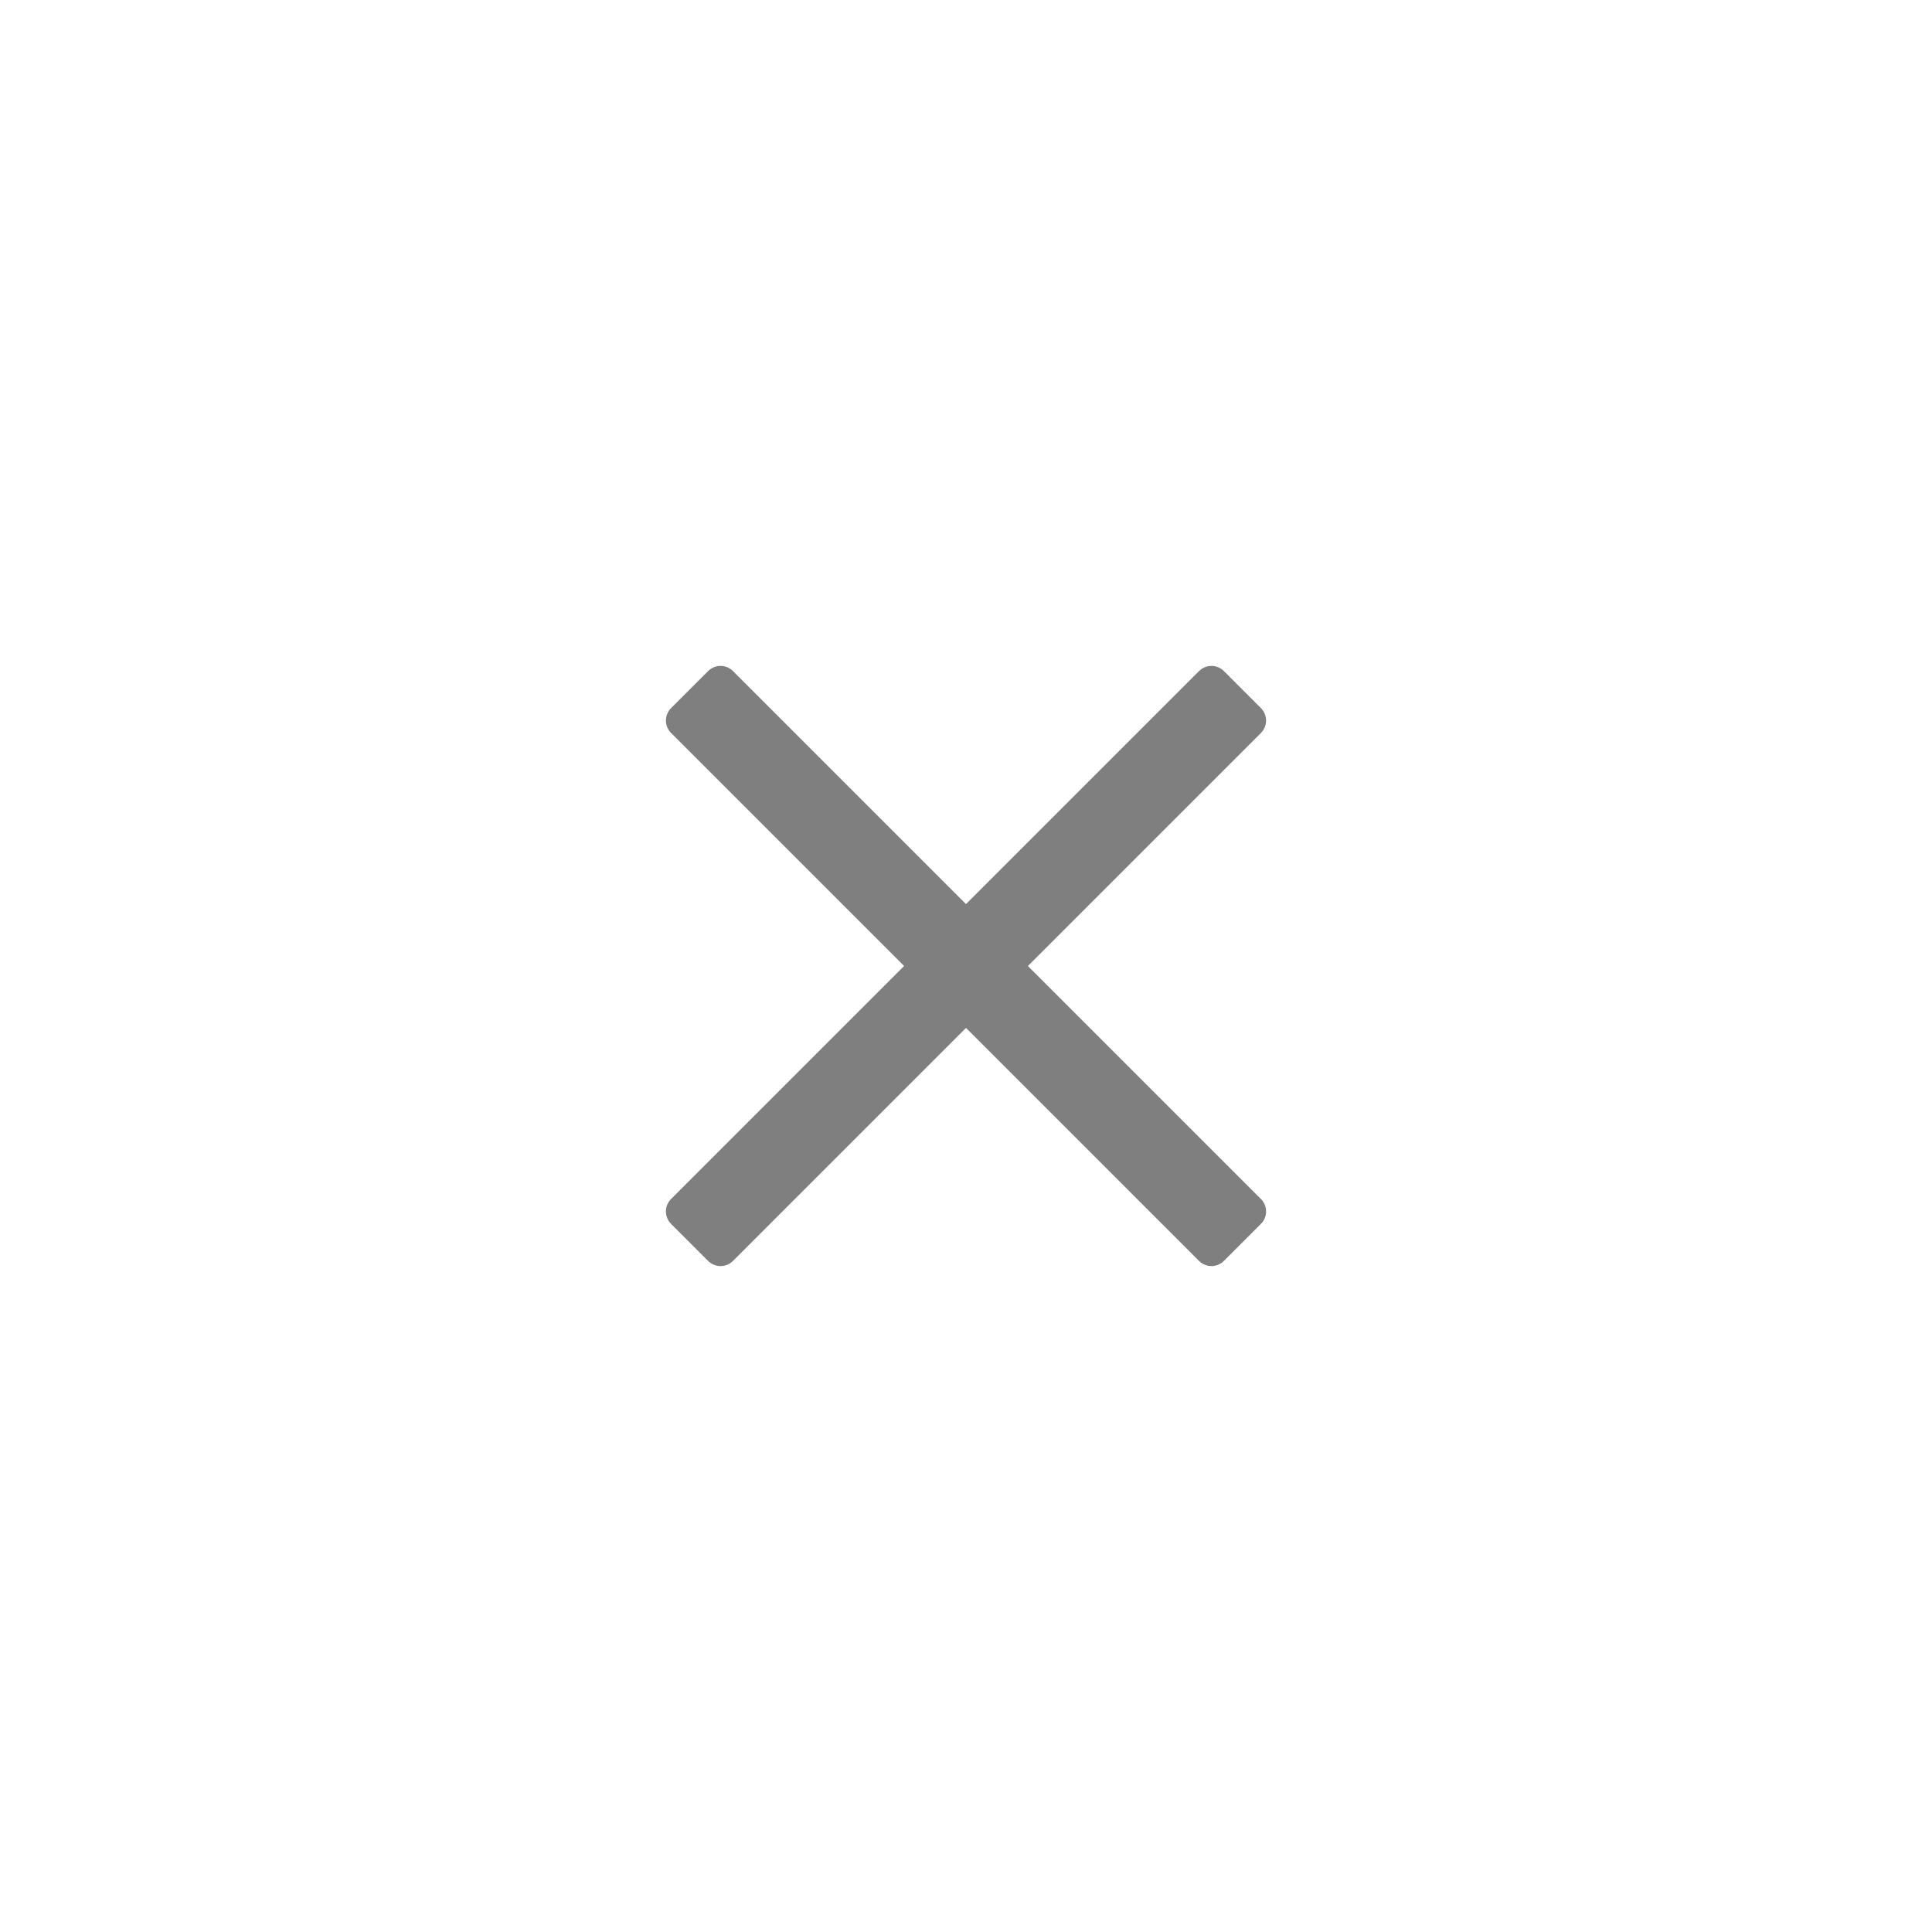
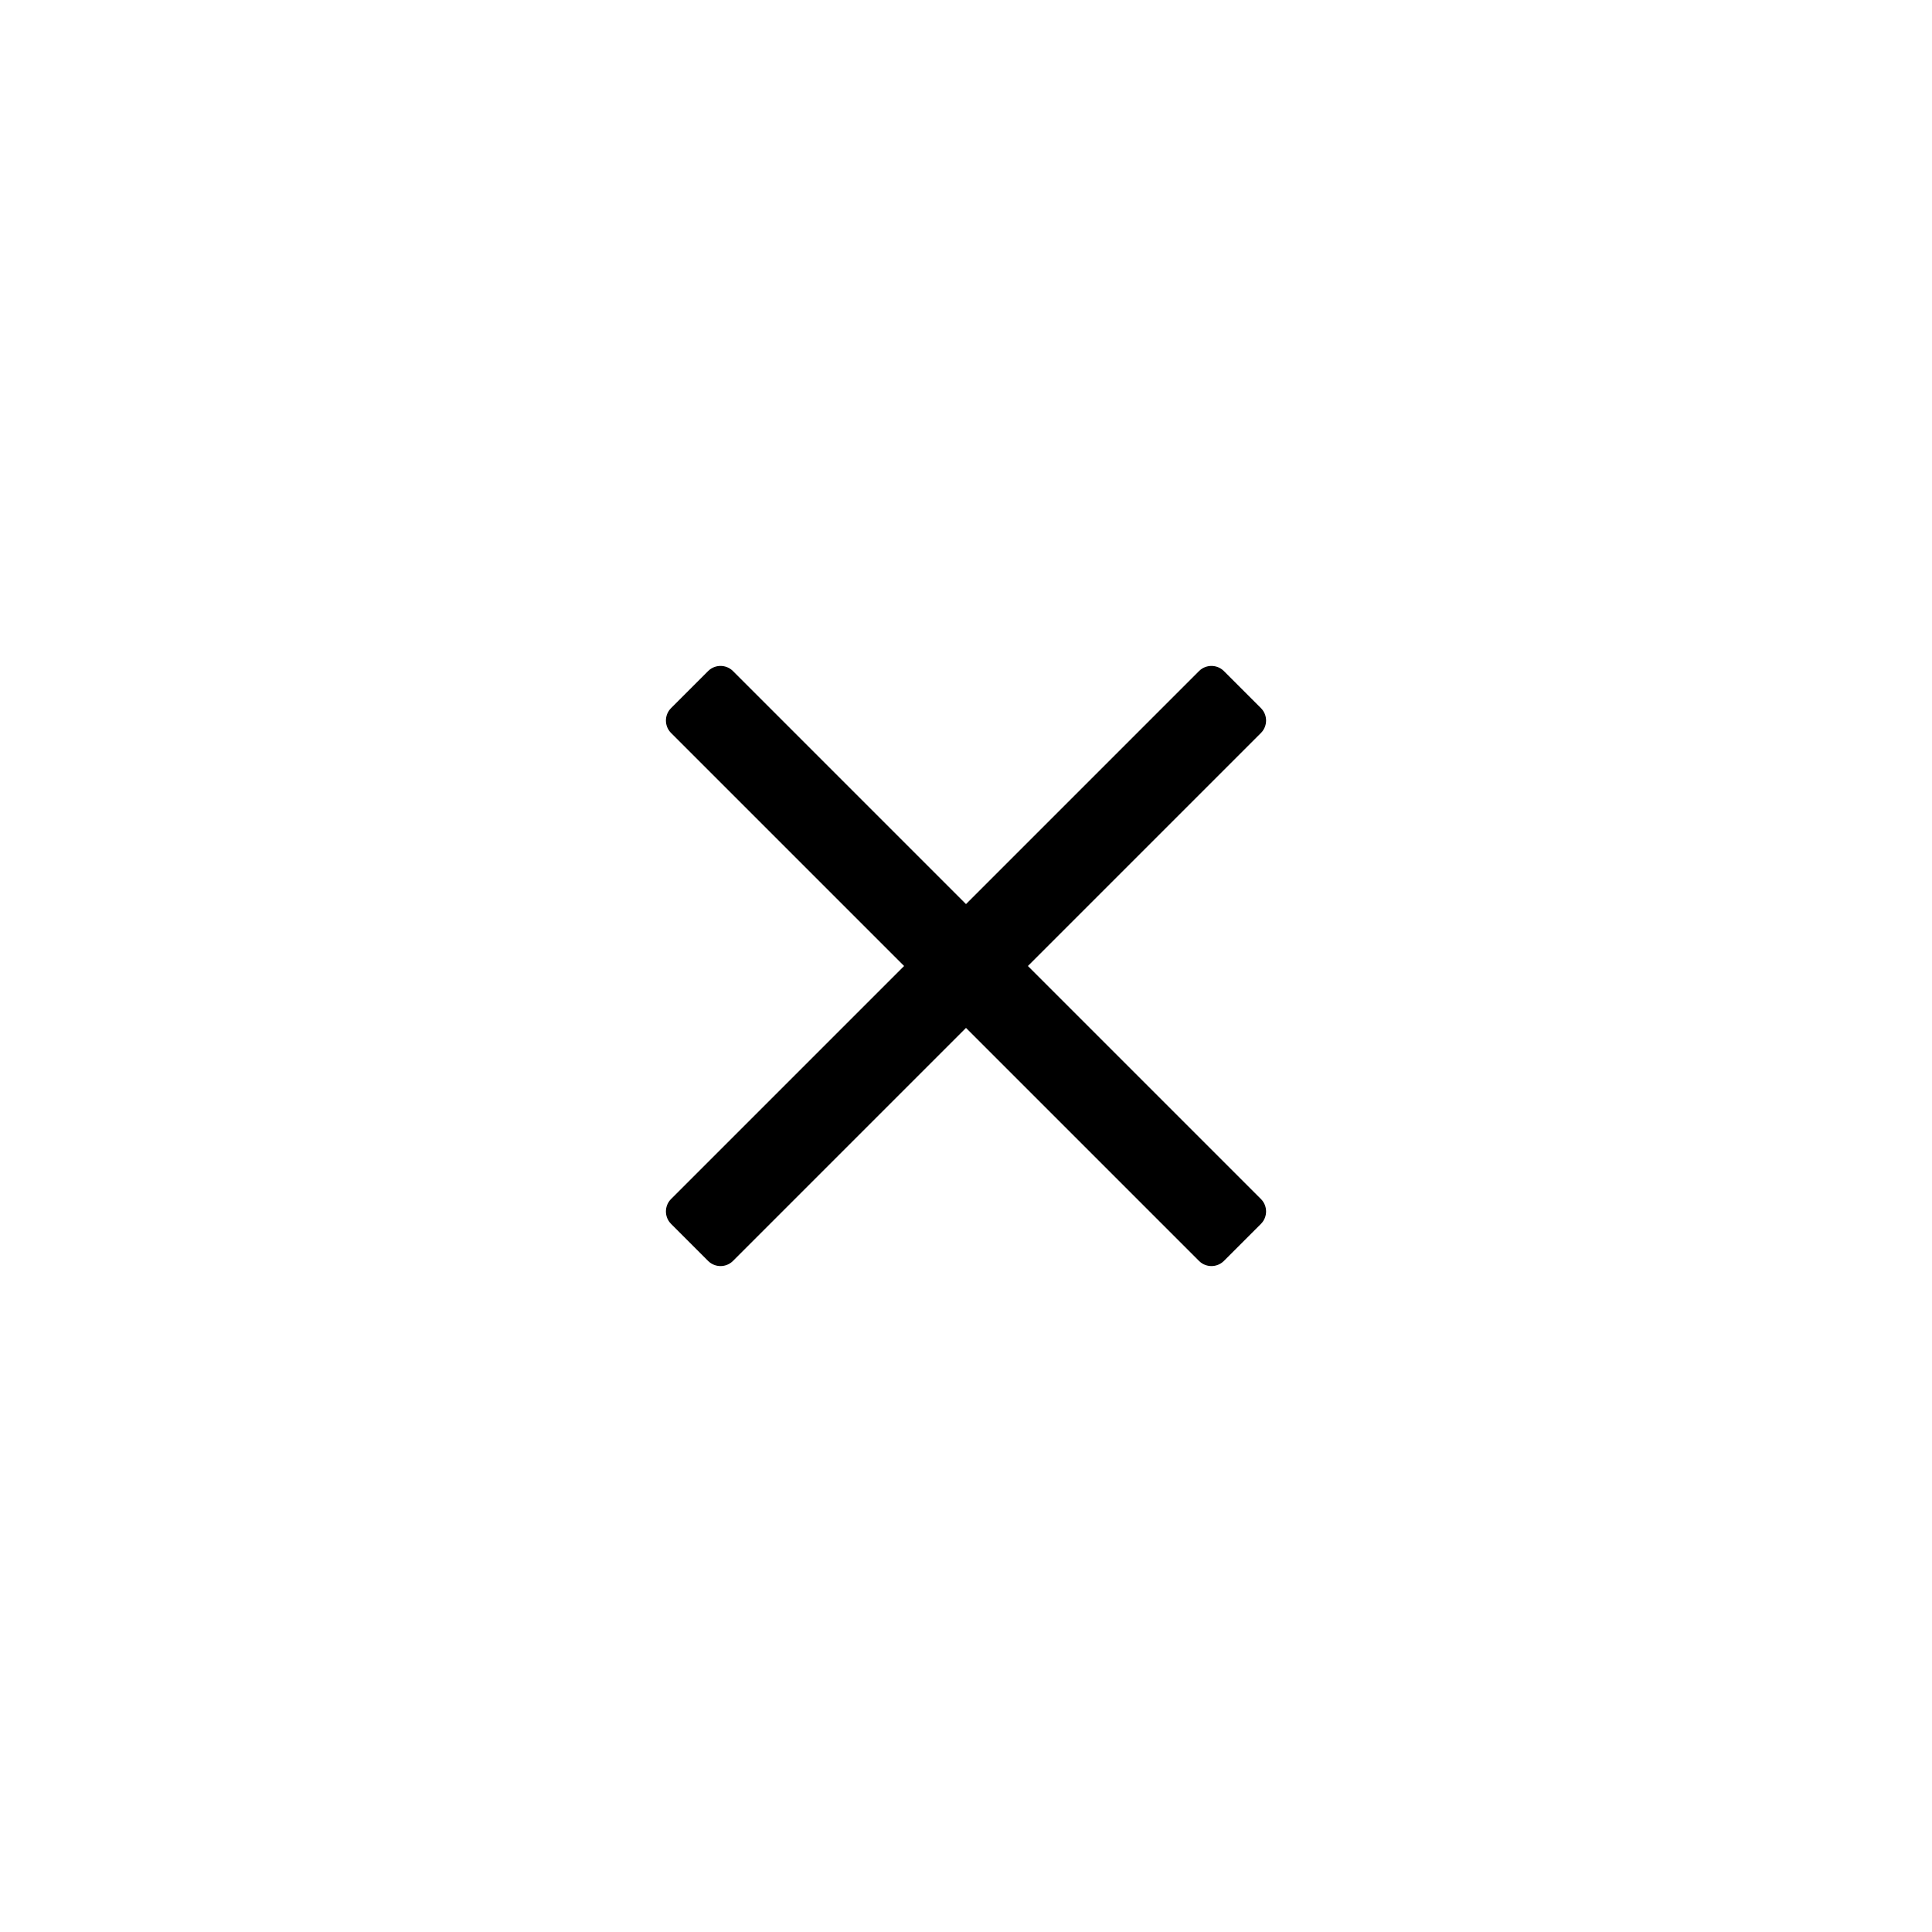
<svg xmlns="http://www.w3.org/2000/svg" width="44" height="44" viewBox="0 0 44 44" fill="none">
-   <path d="M28.717 16.693C28.873 16.537 28.873 16.283 28.717 16.127L27.873 15.283C27.717 15.127 27.463 15.127 27.307 15.283L22 20.59L16.693 15.283C16.537 15.127 16.283 15.127 16.127 15.283L15.283 16.127C15.127 16.283 15.127 16.537 15.283 16.693L20.59 22L15.283 27.307C15.127 27.463 15.127 27.717 15.283 27.873L16.127 28.717C16.283 28.873 16.537 28.873 16.693 28.717L22 23.41L27.307 28.717C27.463 28.873 27.717 28.873 27.873 28.717L28.717 27.873C28.873 27.717 28.873 27.463 28.717 27.307L23.41 22L28.717 16.693Z" fill="#7F7F7F" />
+   <path d="M28.717 16.693C28.873 16.537 28.873 16.283 28.717 16.127L27.873 15.283C27.717 15.127 27.463 15.127 27.307 15.283L22 20.59L16.693 15.283C16.537 15.127 16.283 15.127 16.127 15.283L15.283 16.127C15.127 16.283 15.127 16.537 15.283 16.693L20.59 22L15.283 27.307C15.127 27.463 15.127 27.717 15.283 27.873L16.127 28.717C16.283 28.873 16.537 28.873 16.693 28.717L22 23.41L27.307 28.717C27.463 28.873 27.717 28.873 27.873 28.717L28.717 27.873C28.873 27.717 28.873 27.463 28.717 27.307L23.41 22L28.717 16.693Z" fill="#000" />
</svg>
